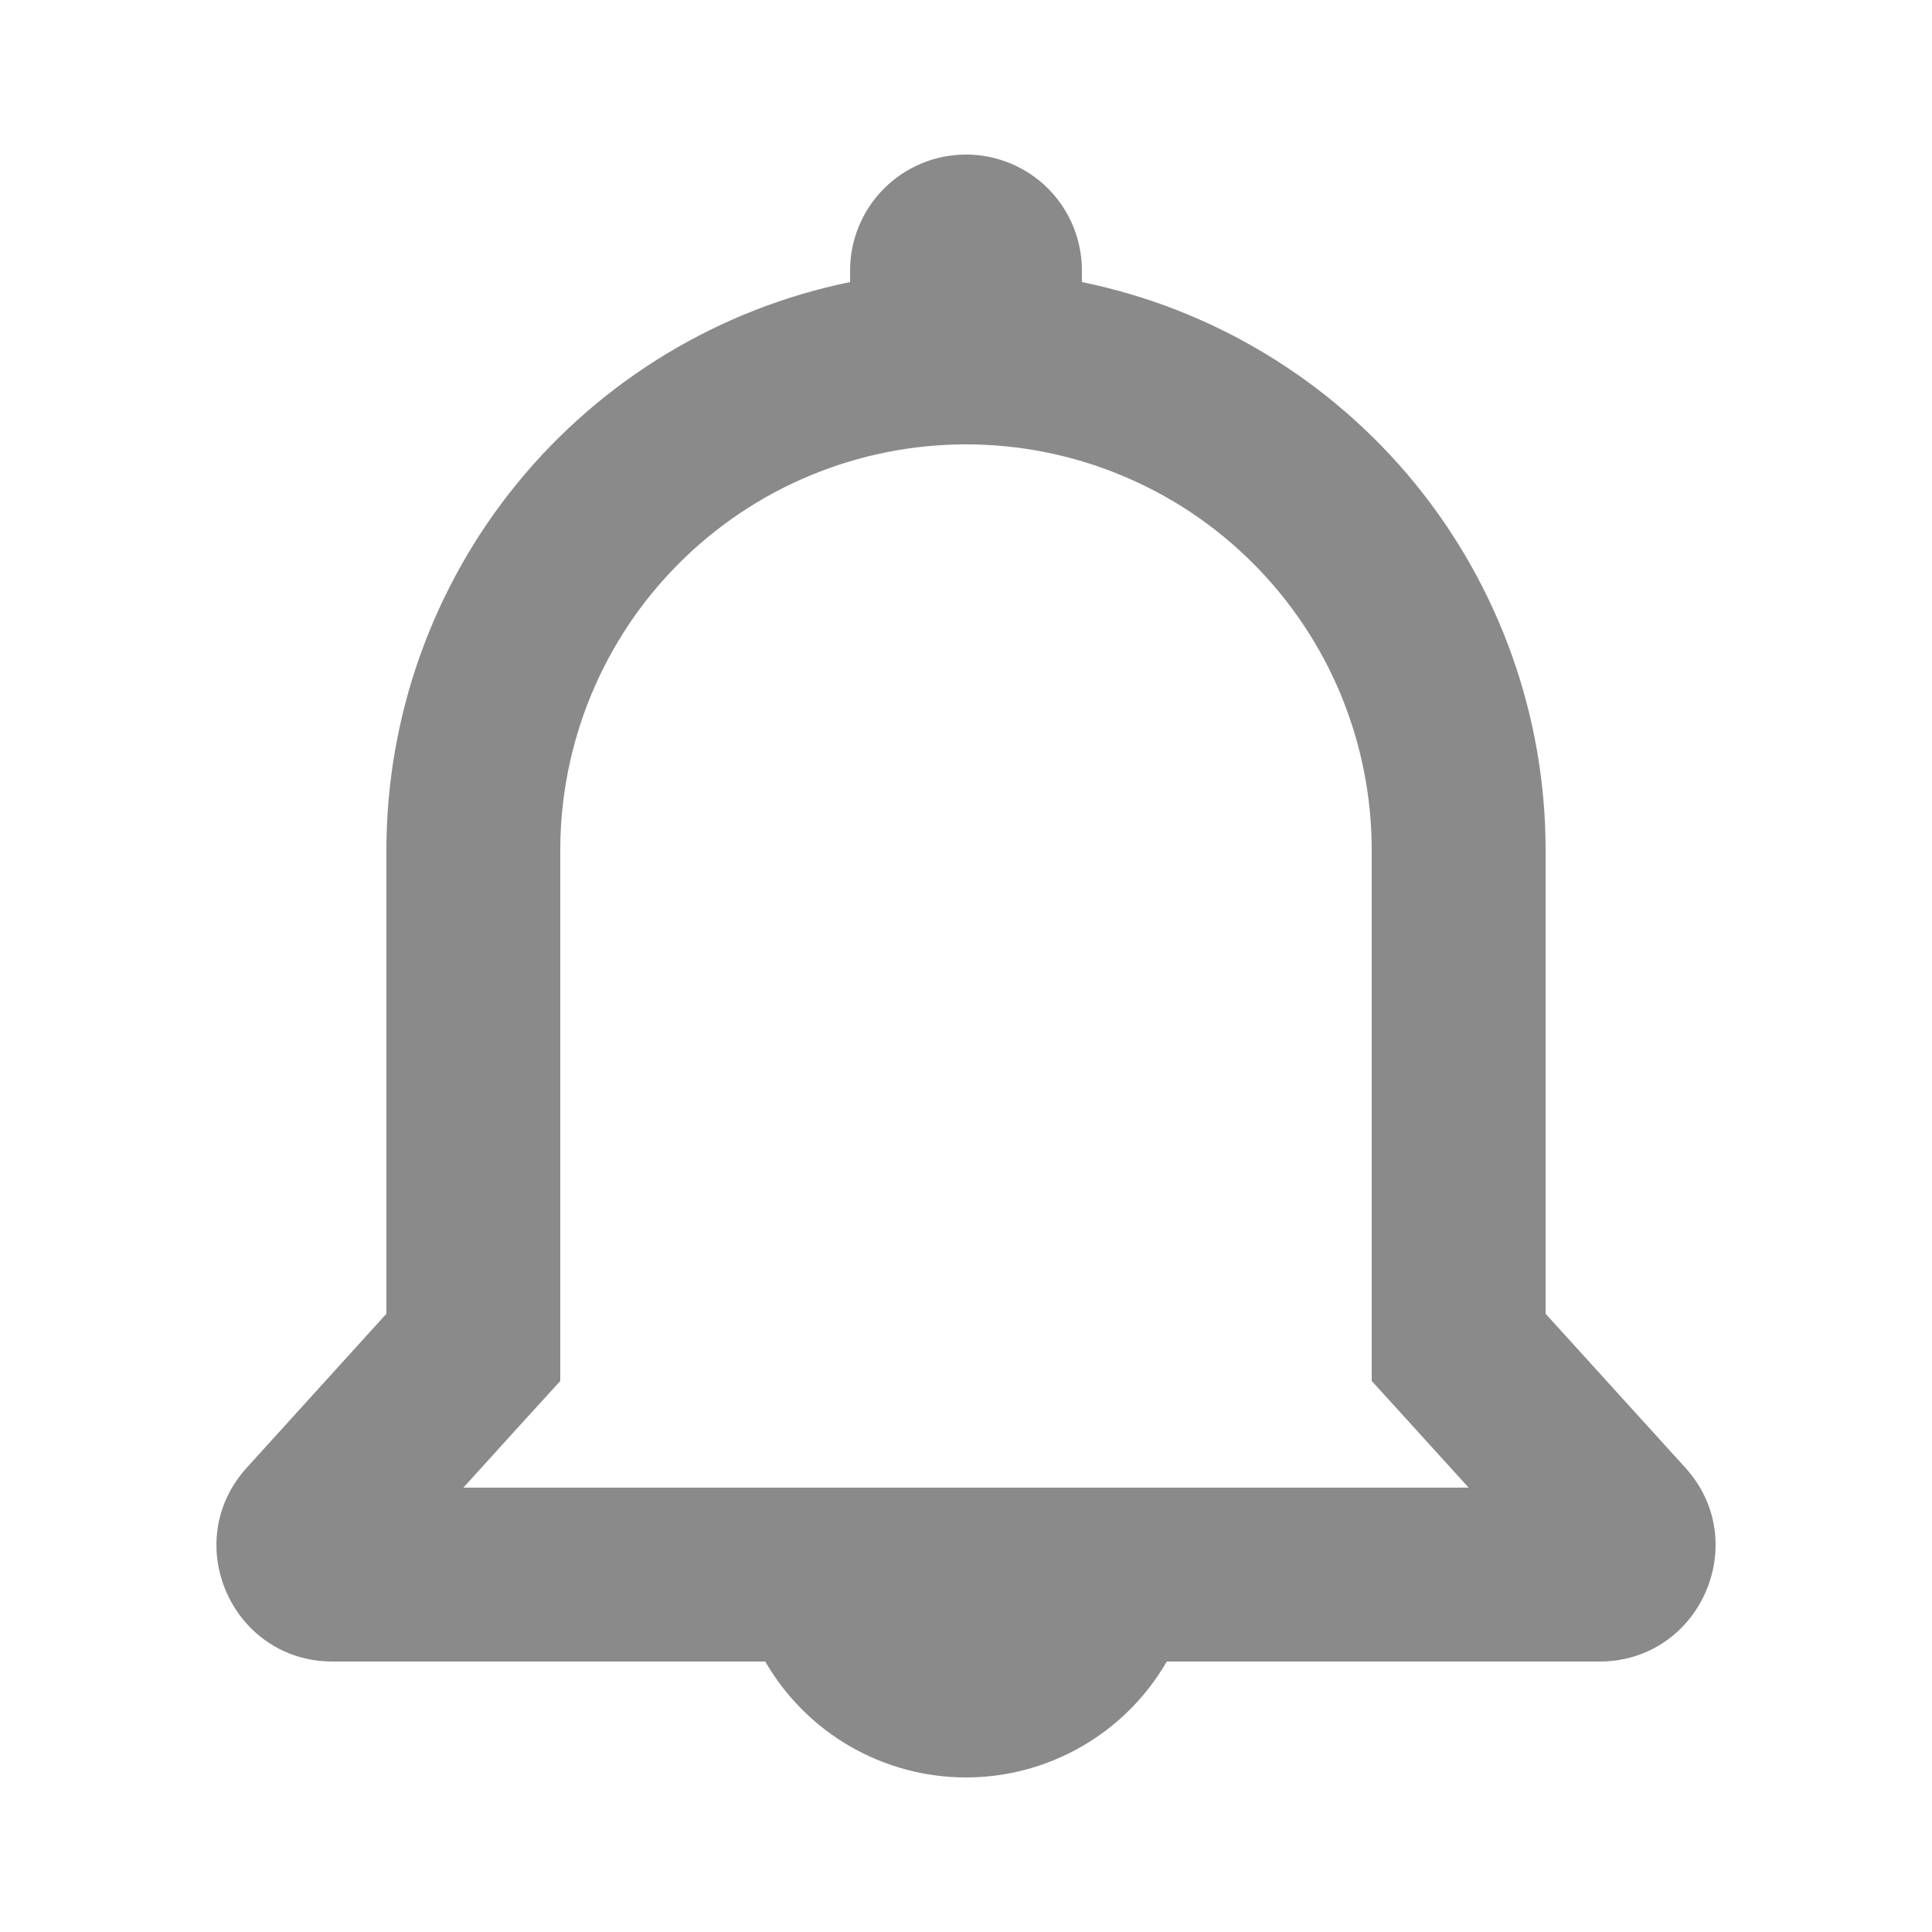
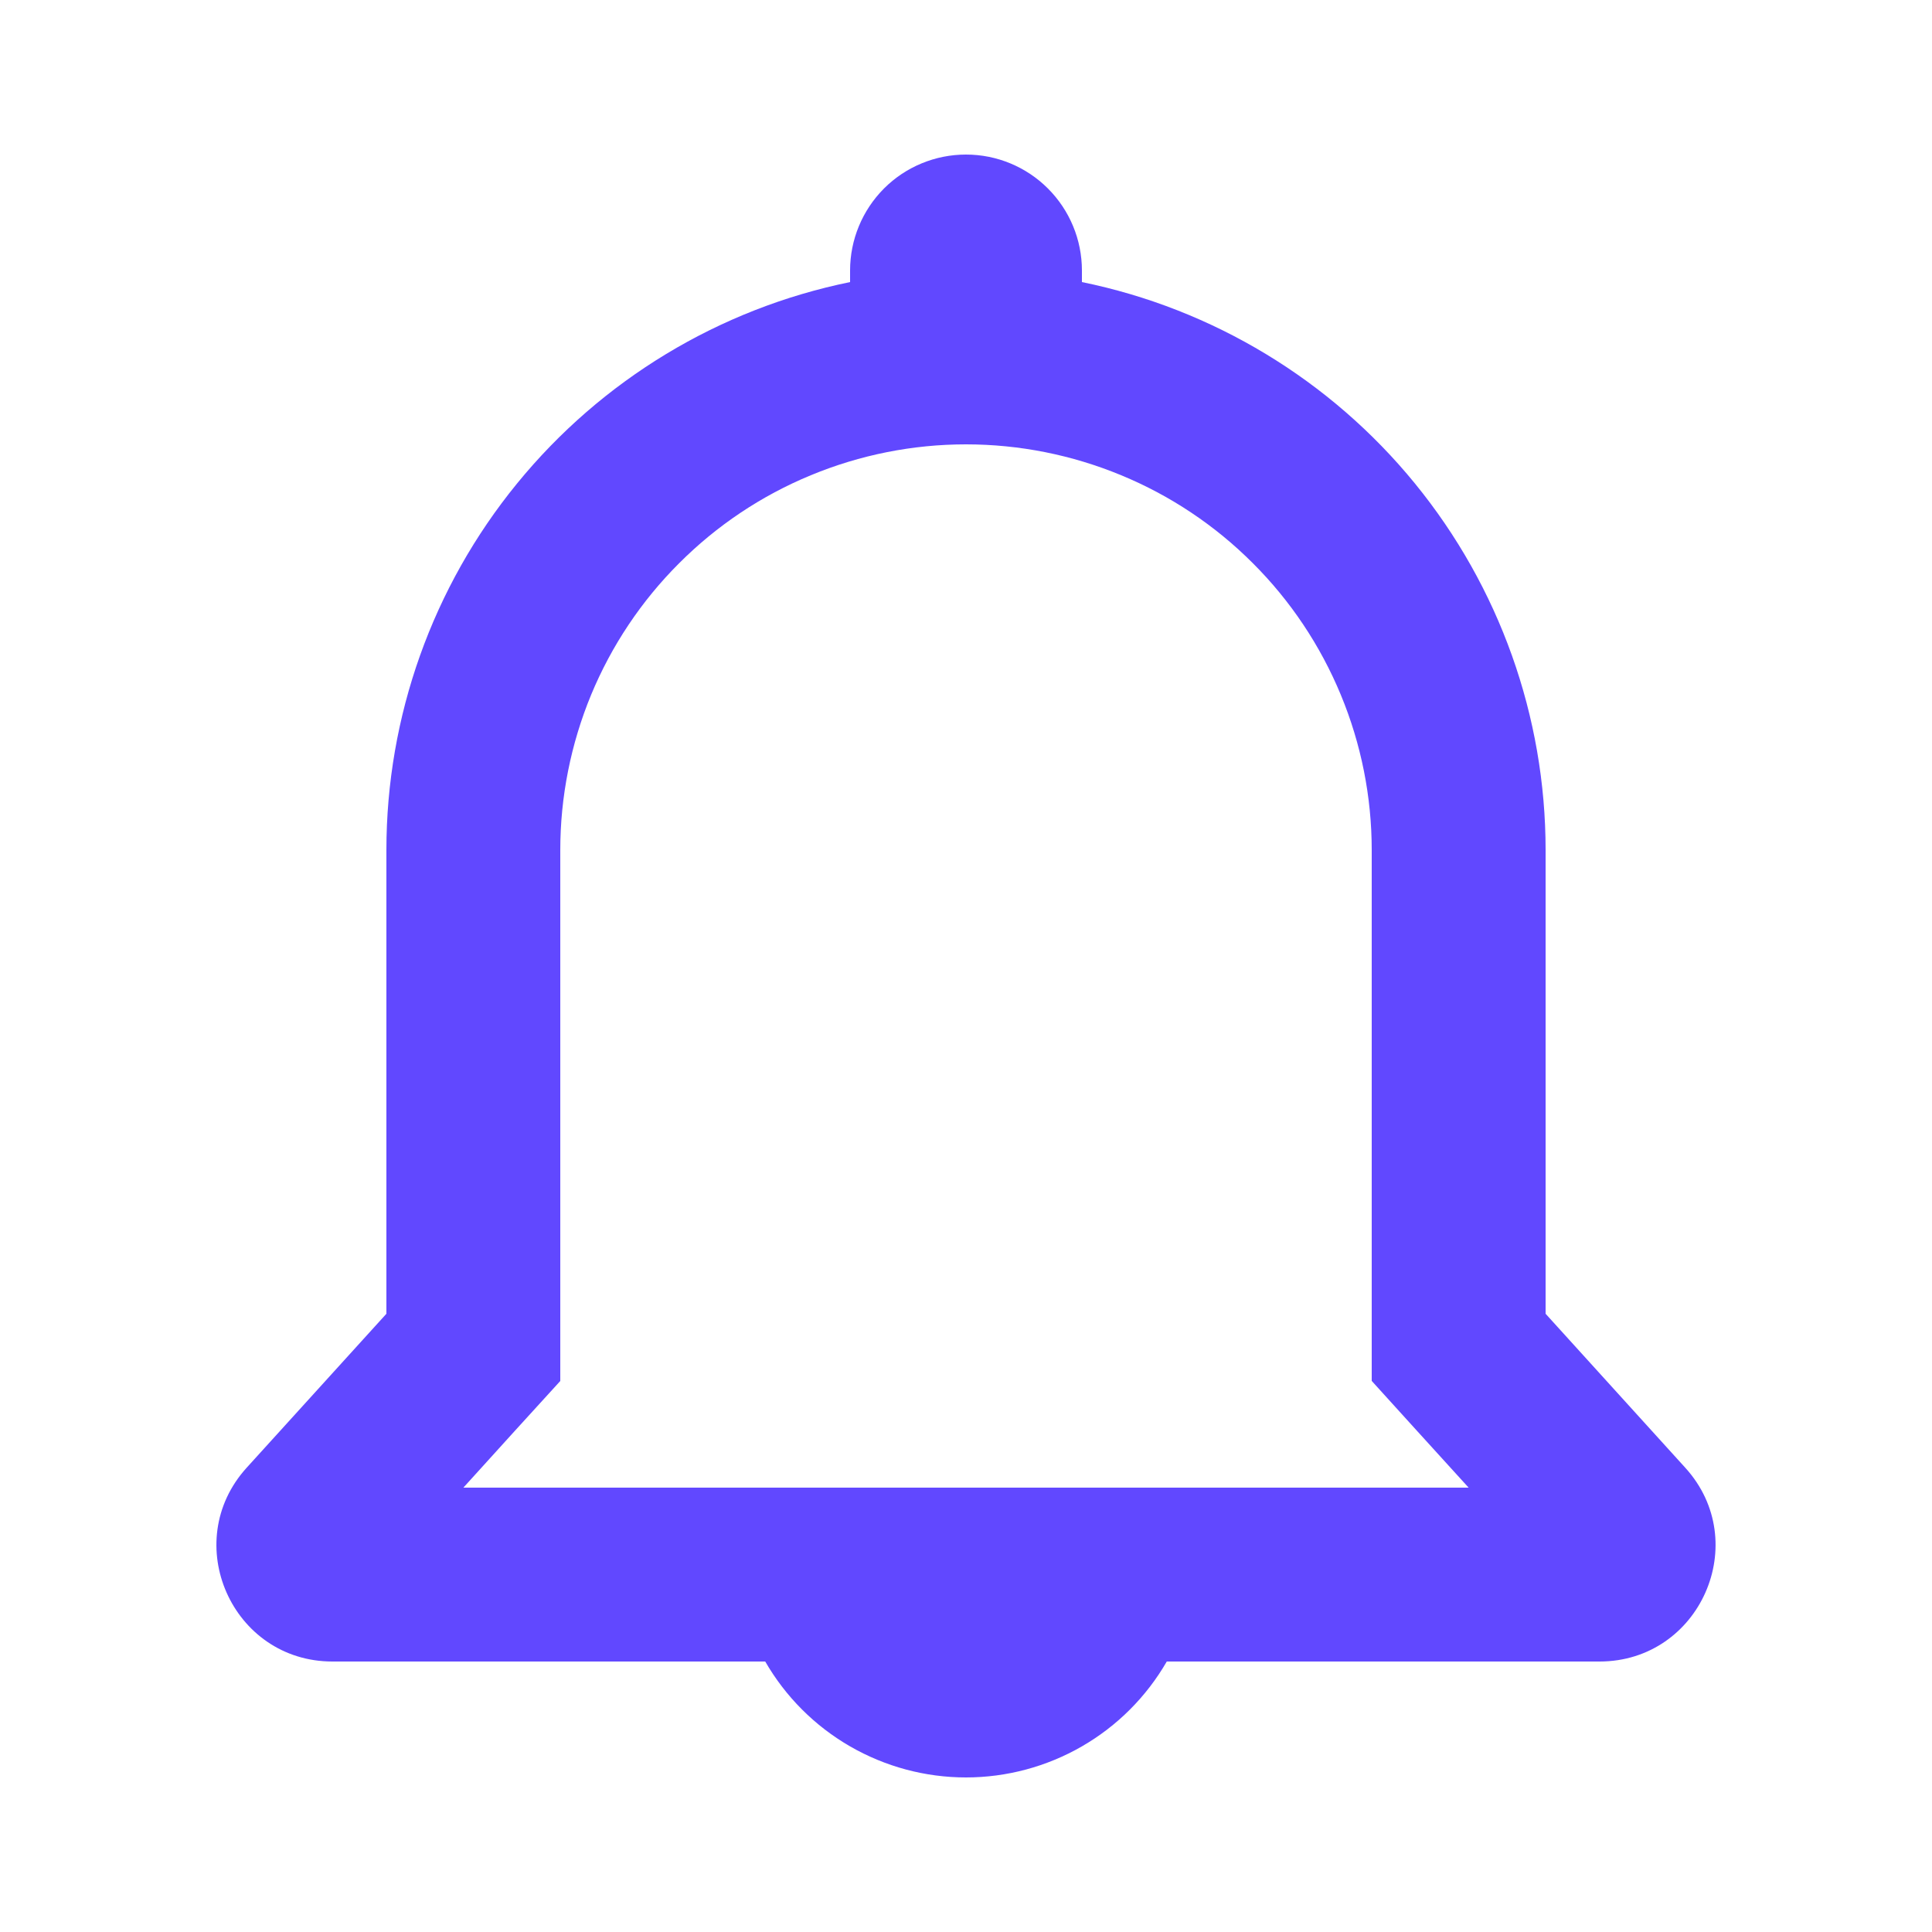
<svg xmlns="http://www.w3.org/2000/svg" width="25" height="25" viewBox="0 0 25 25" fill="none">
-   <path fill-rule="evenodd" clip-rule="evenodd" d="M12.5 2C12.102 2 11.721 2.158 11.44 2.439C11.158 2.721 11 3.102 11 3.5V3.65C9.307 3.996 7.784 4.917 6.691 6.256C5.598 7.595 5.001 9.271 5 11V17L3.193 18.992C2.318 19.956 3.002 21.5 4.303 21.5H9.902C10.166 21.956 10.544 22.335 11 22.598C11.456 22.861 11.974 23 12.5 23C13.027 23 13.544 22.861 14 22.598C14.456 22.335 14.835 21.956 15.098 21.5H20.698C21.998 21.5 22.682 19.955 21.808 18.992L20 17V11C20 9.271 19.403 7.595 18.31 6.256C17.216 4.917 15.694 3.996 14 3.65V3.5C14 3.102 13.842 2.721 13.561 2.439C13.28 2.158 12.898 2 12.5 2ZM7.25 17.87L6.665 18.512L5.996 19.25H19.004L18.334 18.512L17.75 17.869V11C17.75 10.311 17.614 9.628 17.351 8.991C17.087 8.354 16.7 7.775 16.213 7.288C15.725 6.8 15.146 6.413 14.509 6.15C13.872 5.886 13.19 5.75 12.5 5.75C11.811 5.75 11.128 5.886 10.491 6.15C9.854 6.413 9.276 6.8 8.788 7.288C8.3 7.775 7.914 8.354 7.65 8.991C7.386 9.628 7.25 10.311 7.25 11V17.87Z" fill="#8A8A8A" />
+   <g id="pajamas:notifications">
+     <path id="Vector" fill-rule="evenodd" clip-rule="evenodd" d="M12.5 2C12.102 2 11.72 2.158 11.439 2.439C11.158 2.721 11 3.102 11 3.5V3.65C9.306 3.996 7.784 4.917 6.691 6.256C5.597 7.595 5 9.271 5 11V17L3.192 18.992C2.318 19.956 3.002 21.5 4.302 21.5H9.902C10.165 21.956 10.544 22.335 11 22.598C11.456 22.861 11.973 23 12.5 23C13.026 23 13.544 22.861 14 22.598C14.456 22.335 14.835 21.956 15.098 21.5H20.697C21.998 21.5 22.682 19.955 21.807 18.992L20 17V11C20 9.271 19.402 7.595 18.309 6.256C17.216 4.917 15.694 3.996 14 3.65V3.5C14 3.102 13.842 2.721 13.56 2.439C13.279 2.158 12.898 2 12.5 2ZM7.25 17.87L6.665 18.512L5.996 19.25H19.004L18.333 18.512L17.75 17.869V11C17.75 10.311 17.614 9.628 17.35 8.991C17.086 8.354 16.7 7.775 16.212 7.288C15.725 6.8 15.146 6.413 14.509 6.15C13.872 5.886 13.189 5.75 12.5 5.75C11.81 5.75 11.128 5.886 10.491 6.15C9.854 6.413 9.275 6.8 8.788 7.288C8.3 7.775 7.913 8.354 7.649 8.991C7.386 9.628 7.25 10.311 7.25 11V17.87Z" fill="#6148FF" />
+   </g>
</svg>
